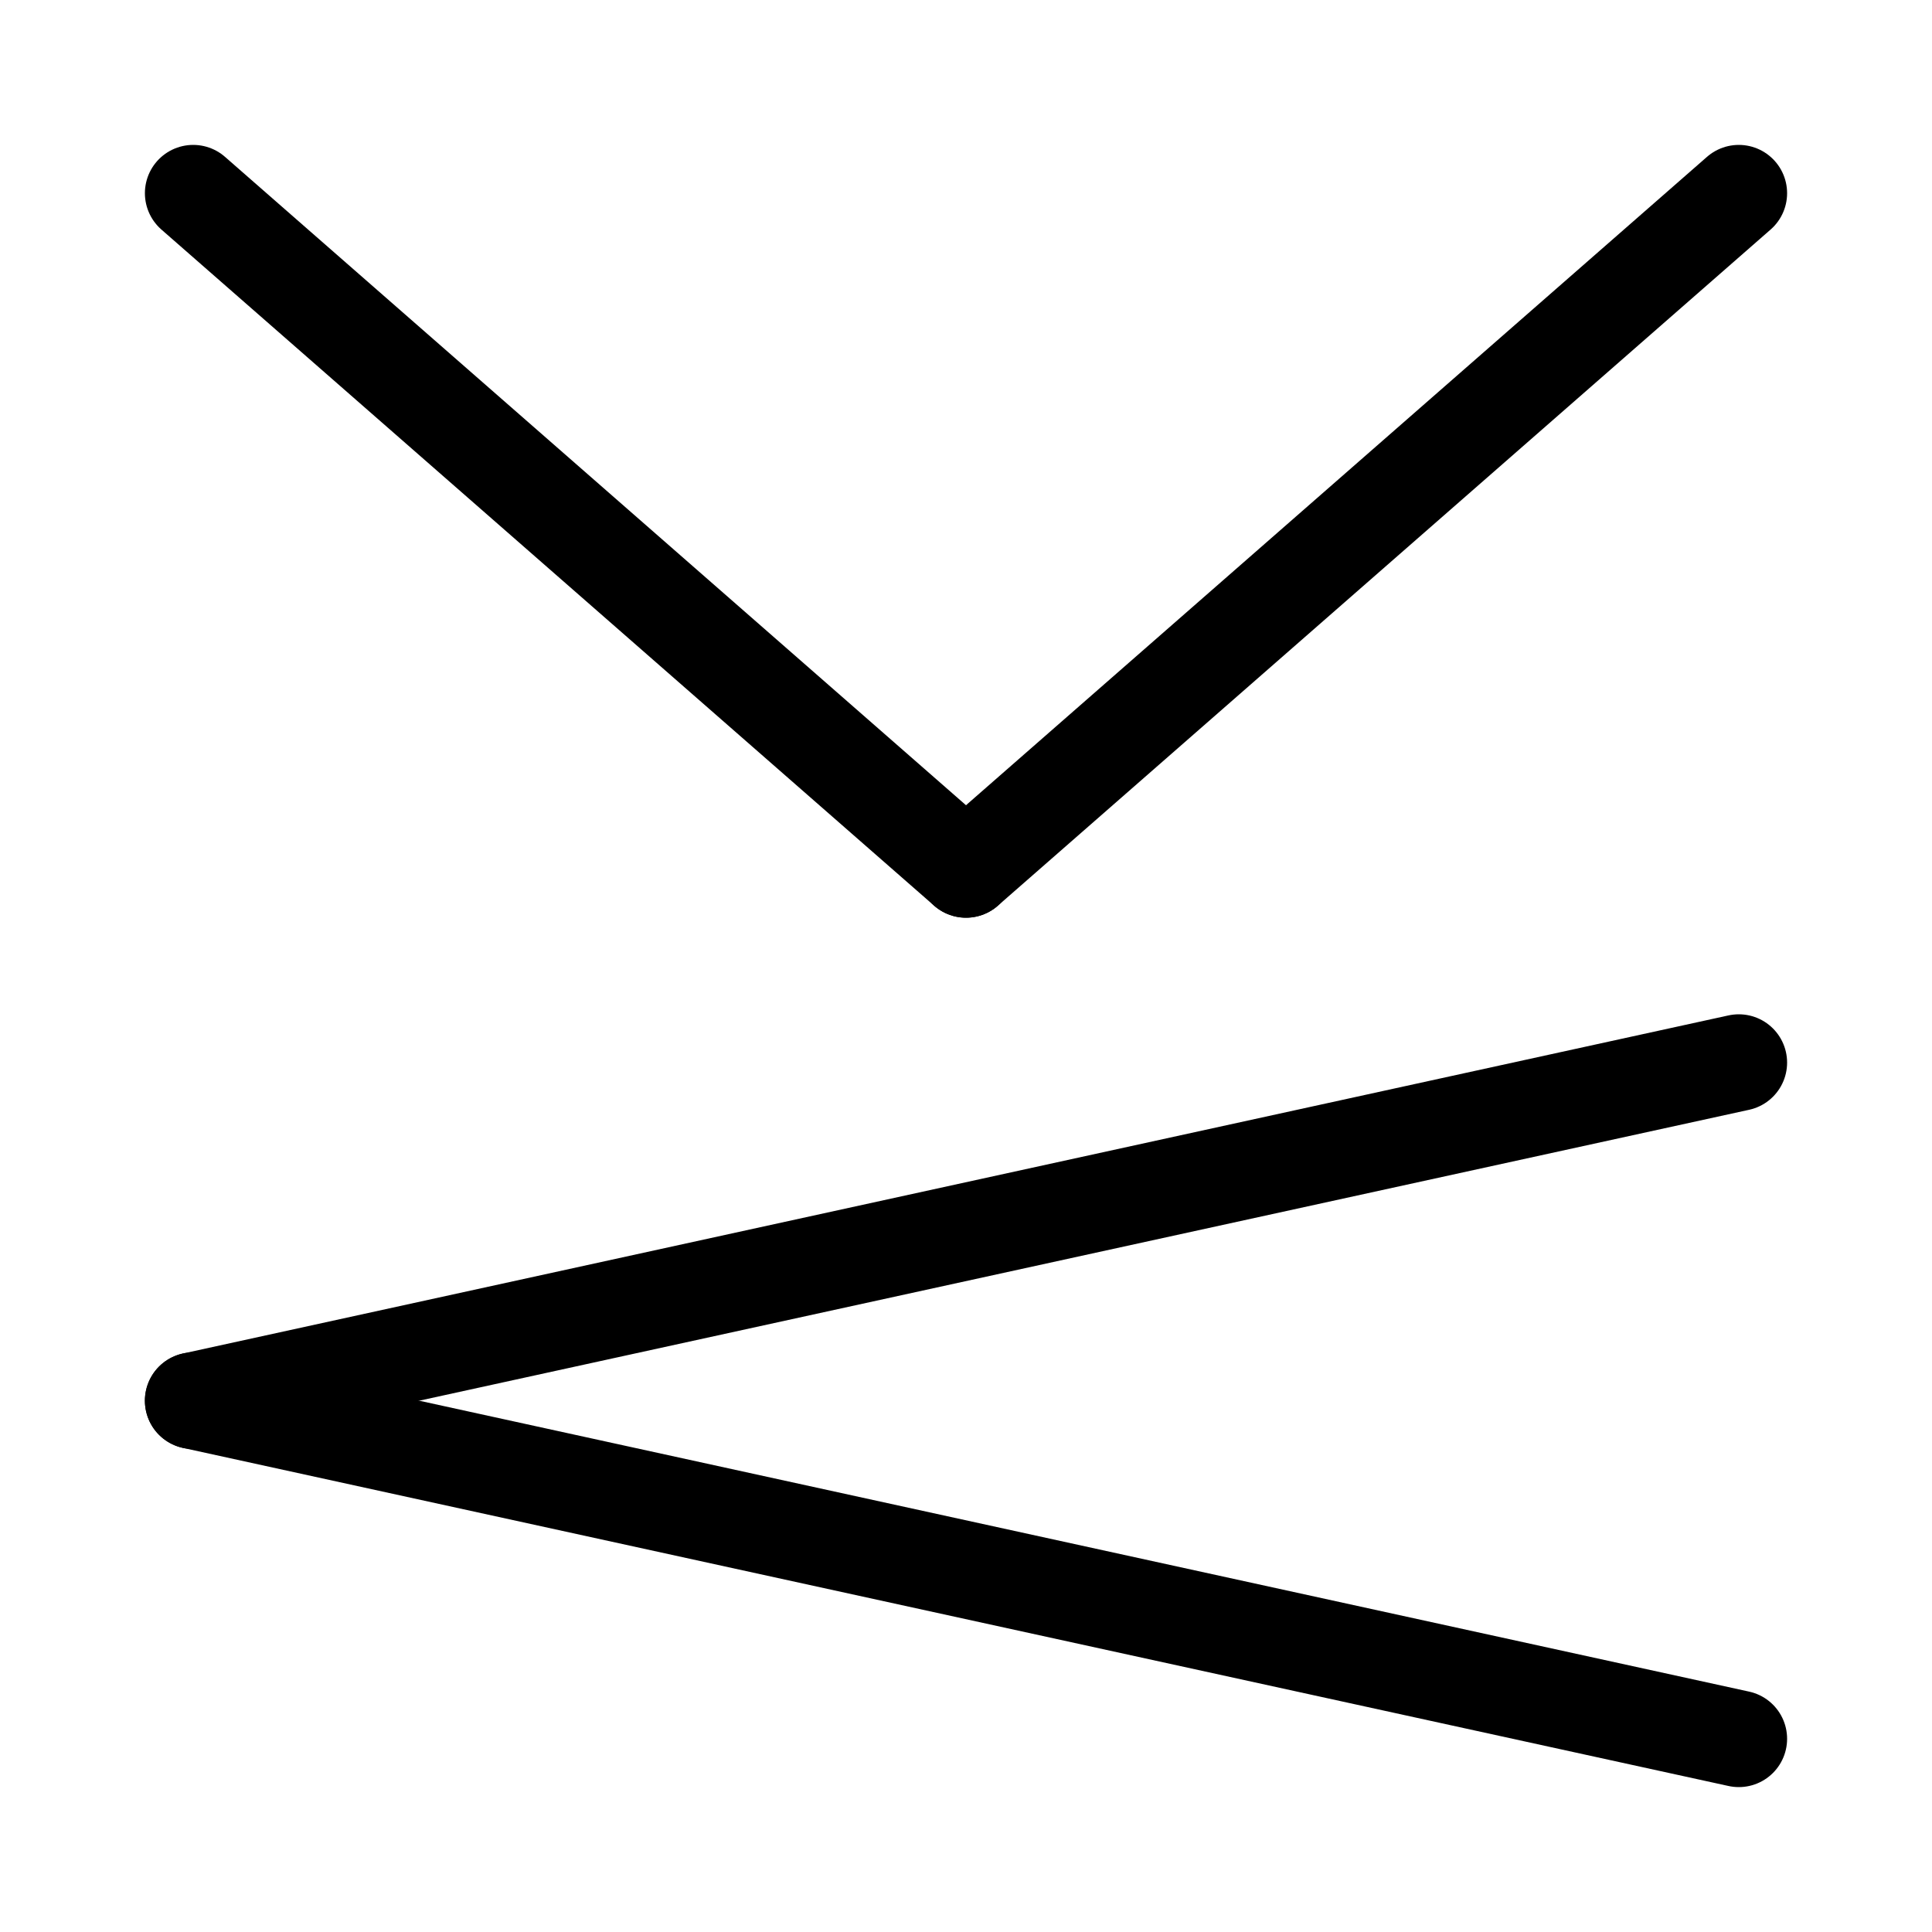
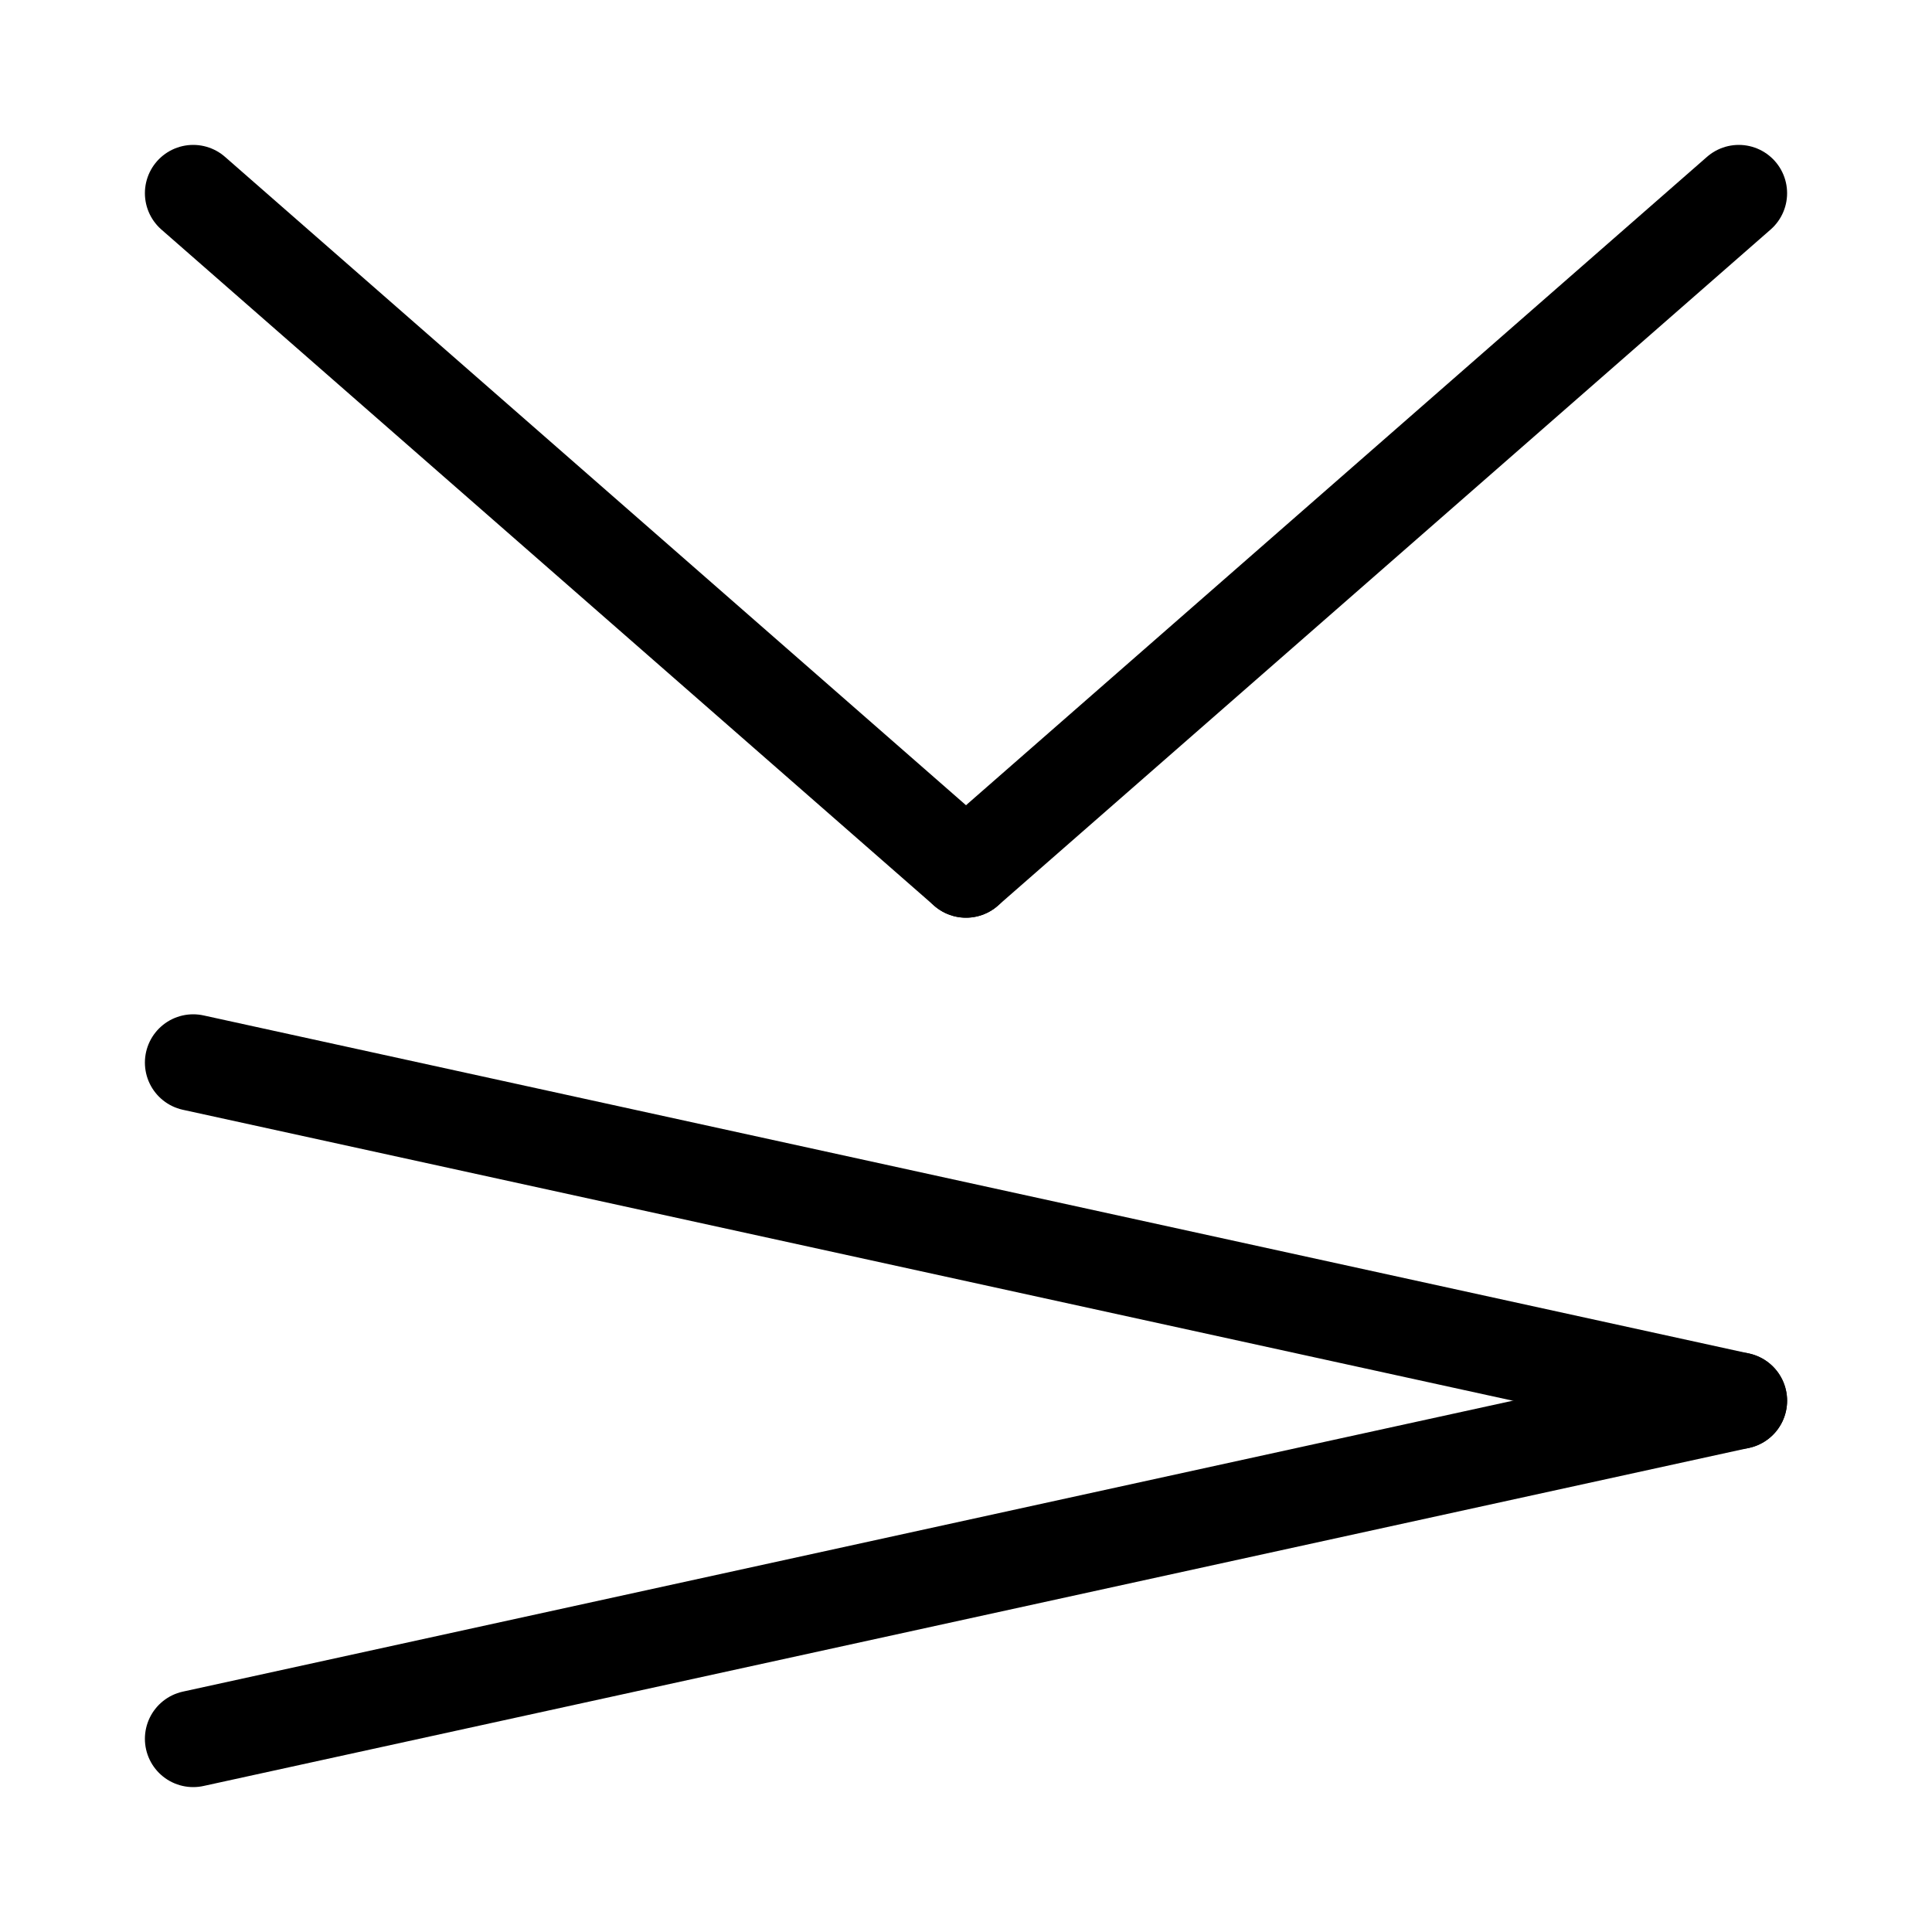
<svg xmlns="http://www.w3.org/2000/svg" width="40" height="40">
  <rect width="100%" height="100%" fill="white" />
  <g stroke="black" stroke-width="2" stroke-linecap="round">
    <g transform="" transform-origin="20 11">
      <line x1="4" y1="4" x2="20" y2="18" />
      <line x1="36" y1="4" x2="20" y2="18" />
    </g>
    <g transform="" transform-origin="20 29">
-       <line x1="36" y1="22" x2="4" y2="29" />
-       <line x1="4" y1="29" x2="36" y2="36" />
+       <line x1="4" y1="22" x2="36" y2="29" />
+       <line x1="36" y1="29" x2="4" y2="36" />
    </g>
  </g>
</svg>
